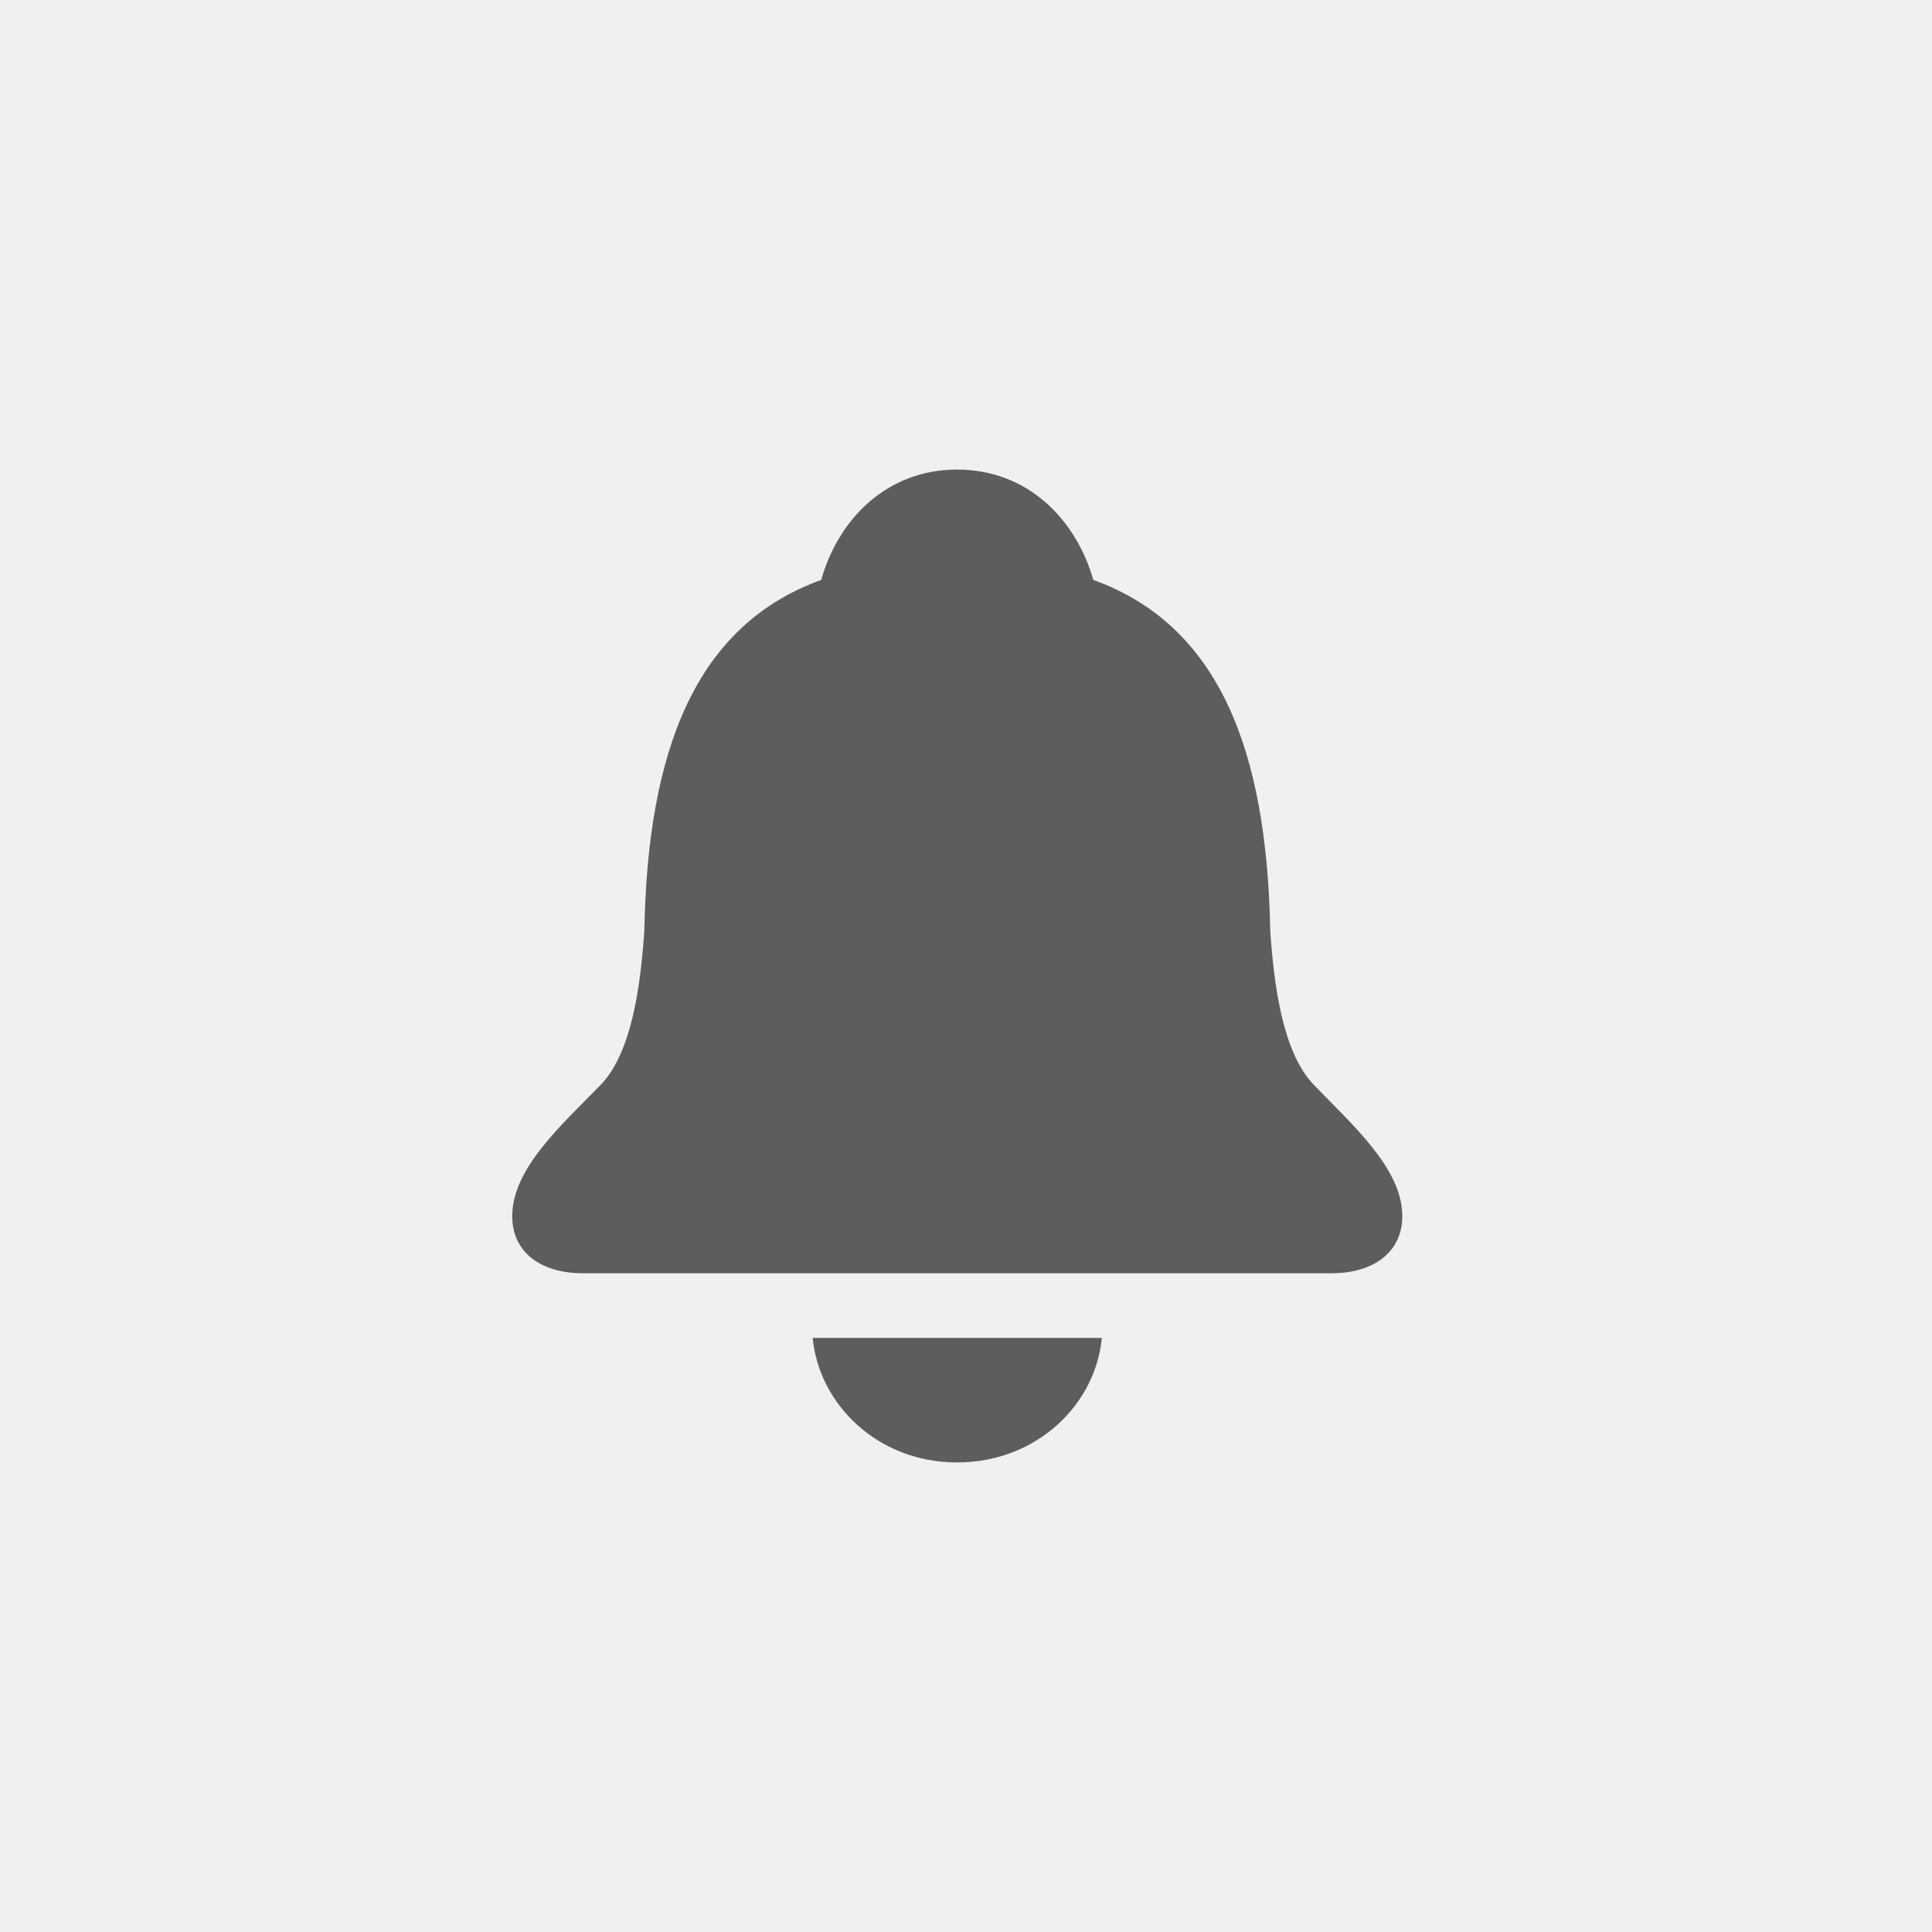
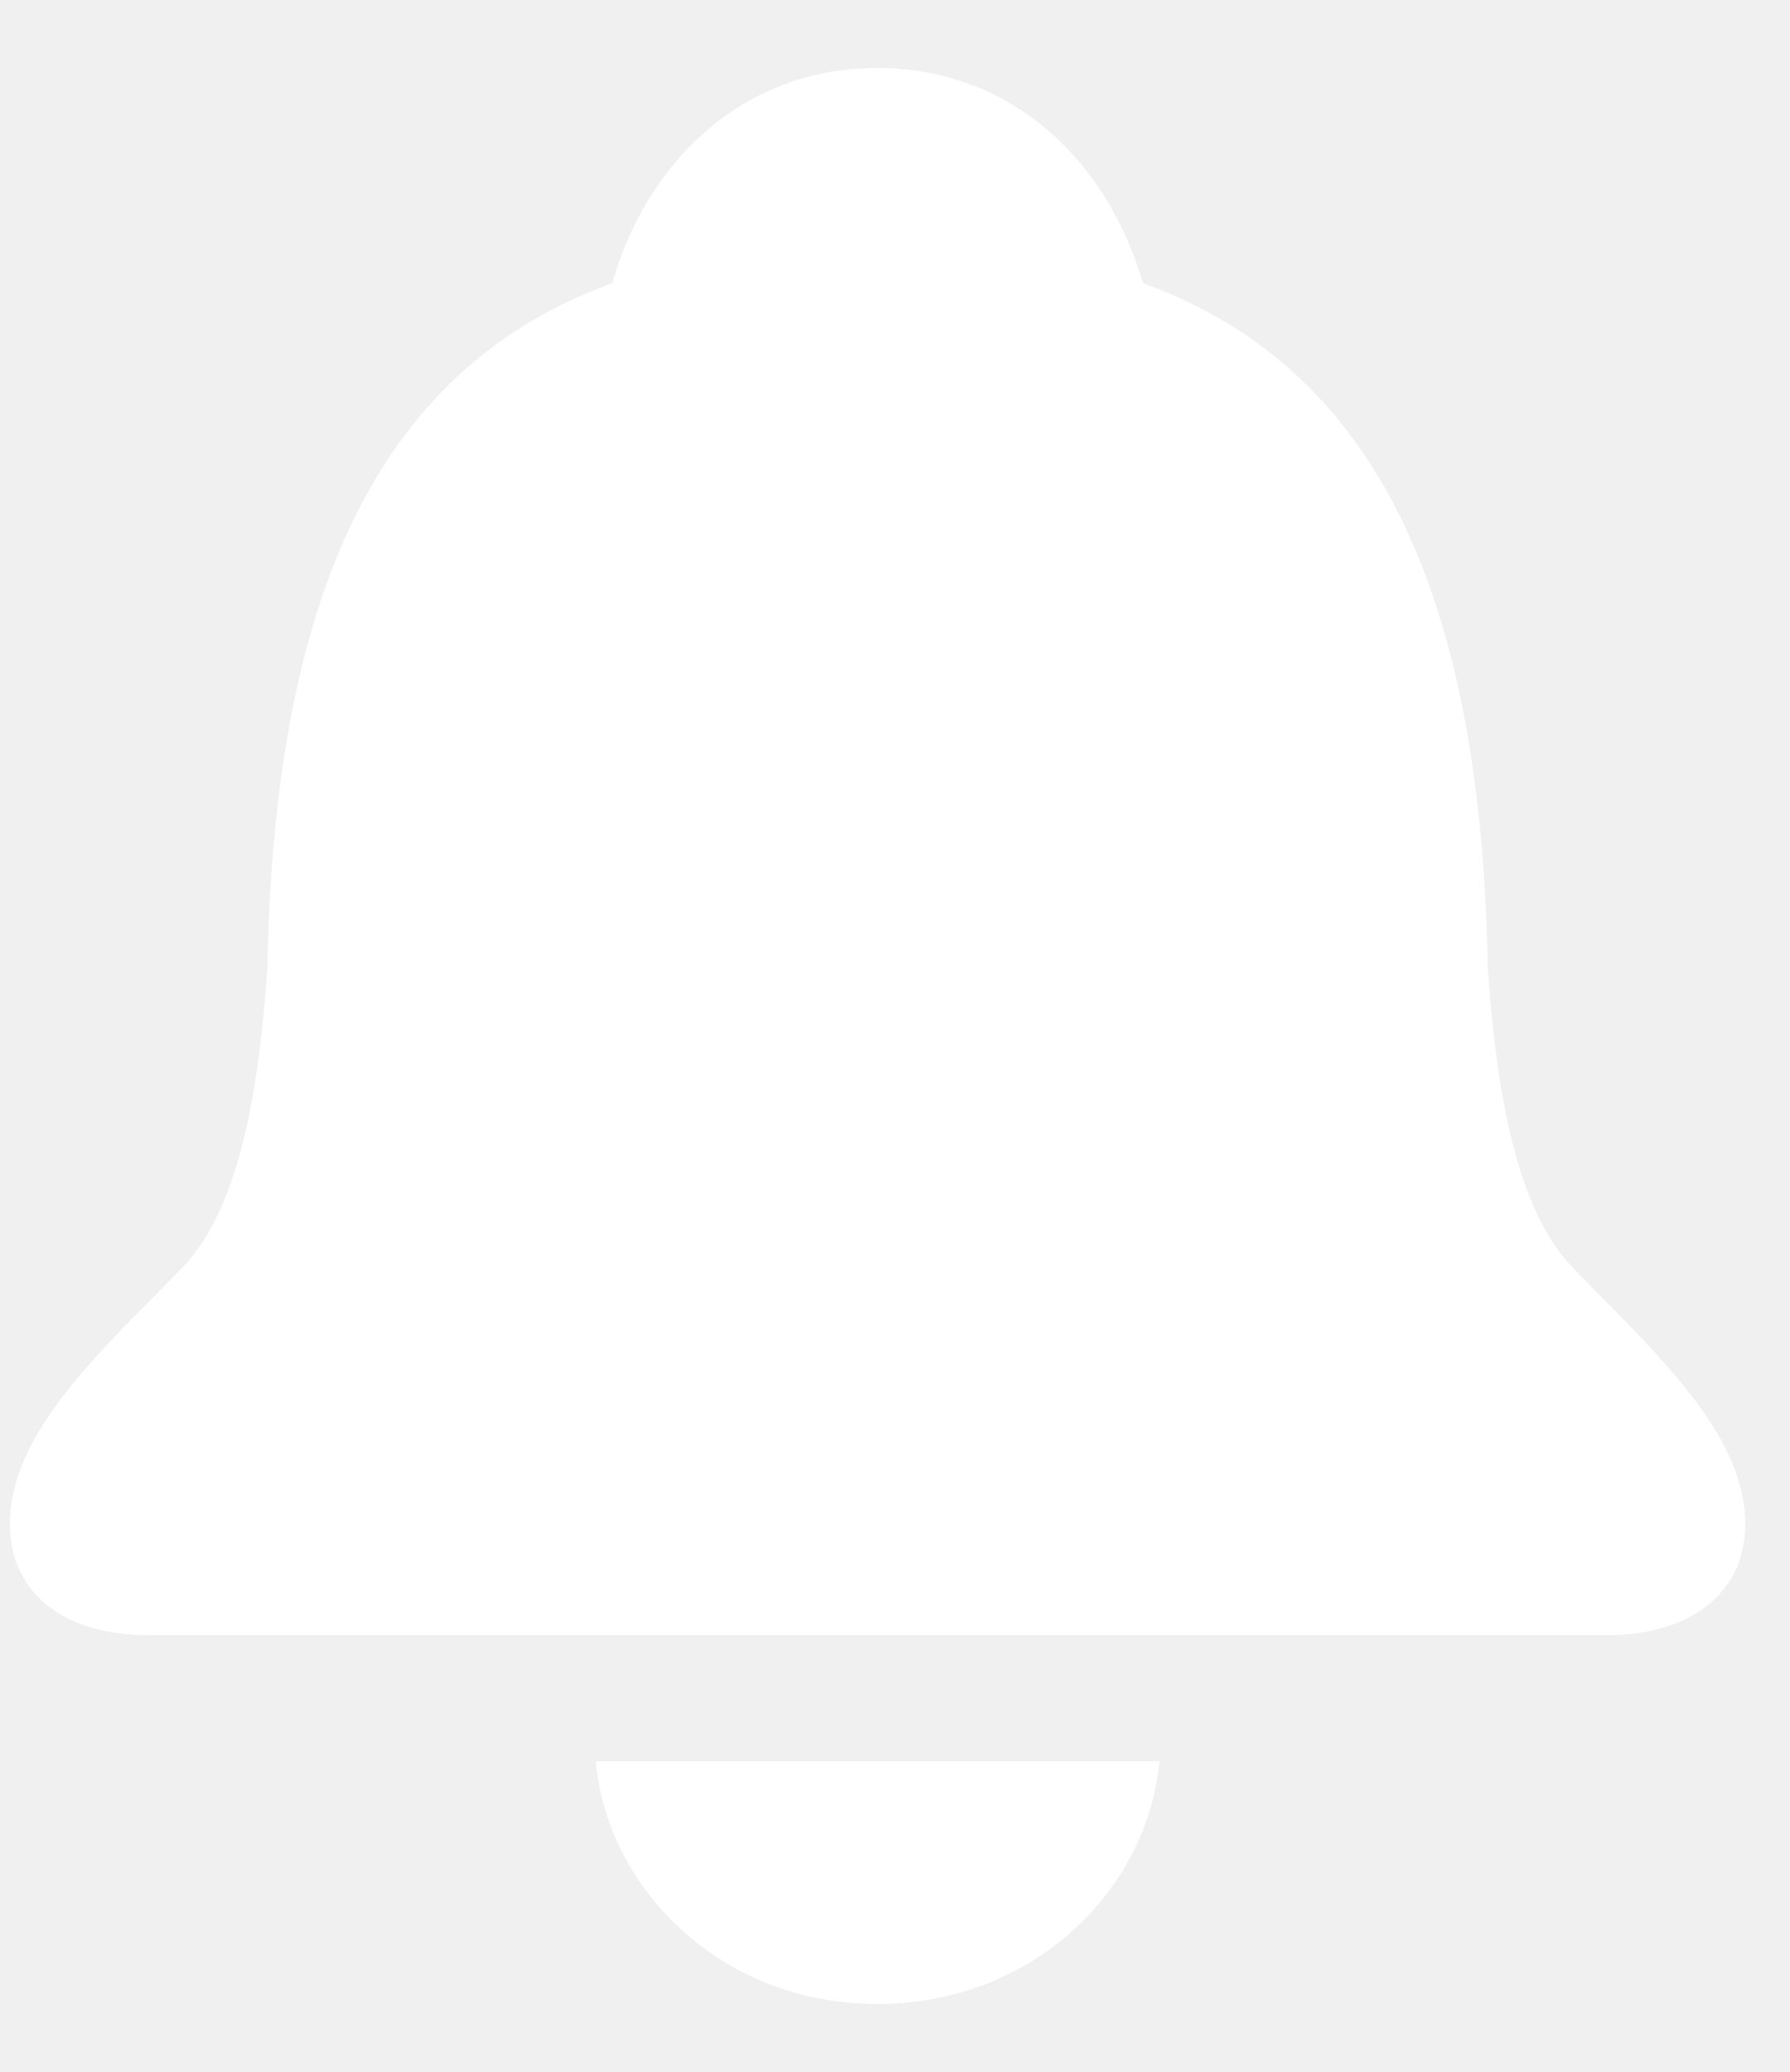
- <svg xmlns="http://www.w3.org/2000/svg" width="40" height="40" viewBox="0 0 40 40" fill="none">
-   <path d="M12.08 26.362H27.559C28.477 26.362 29.033 25.894 29.033 25.181C29.033 24.204 28.037 23.325 27.197 22.456C26.553 21.782 26.377 20.395 26.299 19.273C26.23 15.523 25.234 12.944 22.637 12.007C22.266 10.727 21.26 9.722 19.814 9.722C18.379 9.722 17.363 10.727 17.002 12.007C14.404 12.944 13.408 15.523 13.34 19.273C13.262 20.395 13.086 21.782 12.441 22.456C11.592 23.325 10.605 24.204 10.605 25.181C10.605 25.894 11.152 26.362 12.08 26.362ZM19.814 30.278C21.475 30.278 22.686 29.067 22.812 27.7H16.826C16.953 29.067 18.164 30.278 19.814 30.278Z" fill="#5D5D5D" />
+ <svg xmlns="http://www.w3.org/2000/svg" width="19" height="22" viewBox="0 0 19 22" fill="none">
+   <path d="M1.58 17.362H17.059C17.977 17.362 18.533 16.894 18.533 16.181C18.533 15.204 17.537 14.325 16.697 13.456C16.053 12.782 15.877 11.396 15.799 10.273C15.73 6.522 14.734 3.944 12.137 3.007C11.766 1.728 10.76 0.722 9.314 0.722C7.879 0.722 6.863 1.728 6.502 3.007C3.904 3.944 2.908 6.522 2.84 10.273C2.762 11.396 2.586 12.782 1.941 13.456C1.092 14.325 0.105 15.204 0.105 16.181C0.105 16.894 0.652 17.362 1.58 17.362ZM9.314 21.278C10.975 21.278 12.186 20.067 12.312 18.7H6.326C6.453 20.067 7.664 21.278 9.314 21.278Z" fill="white" />
</svg>
